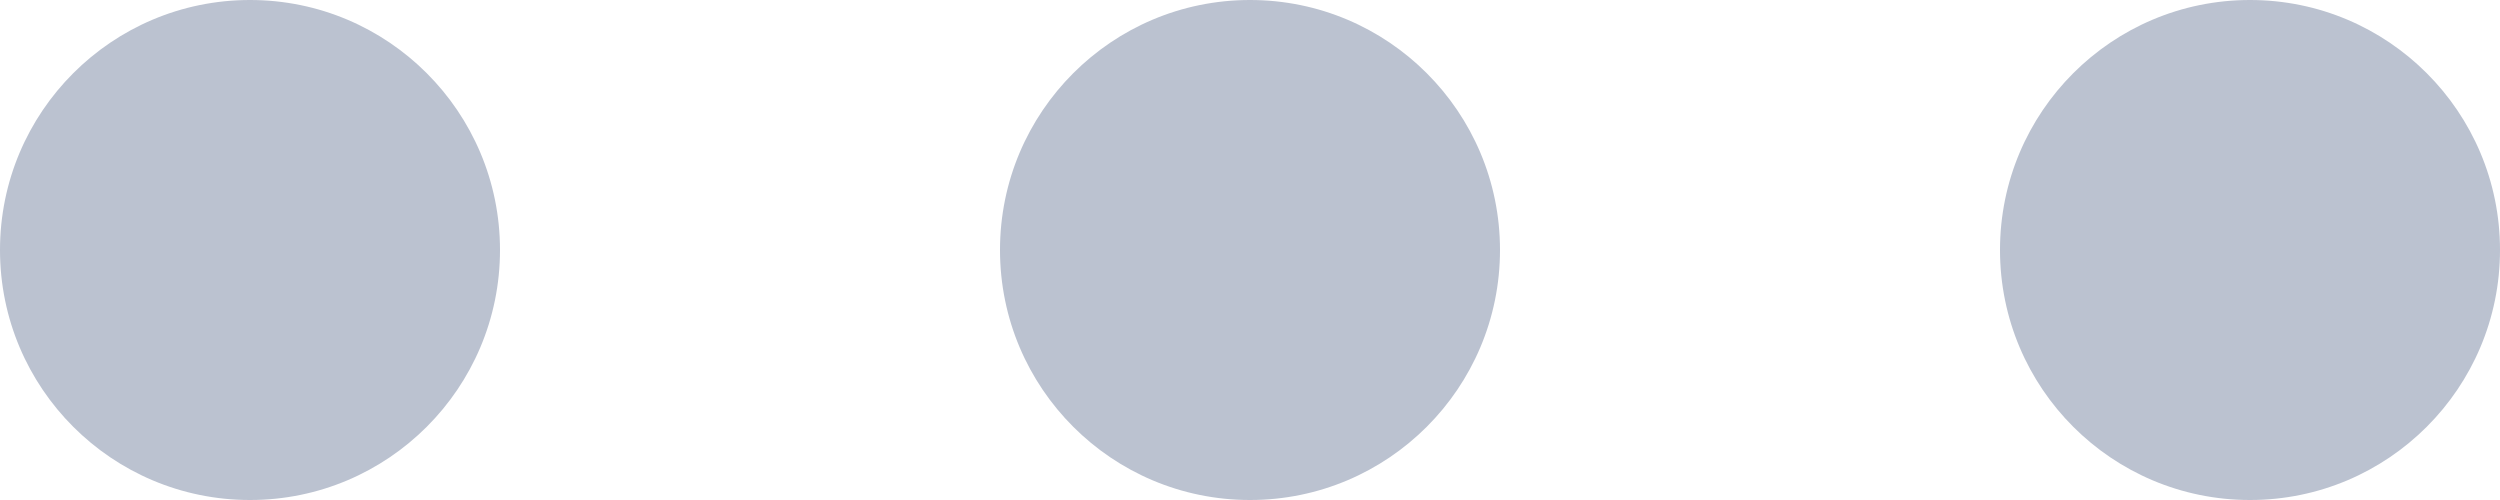
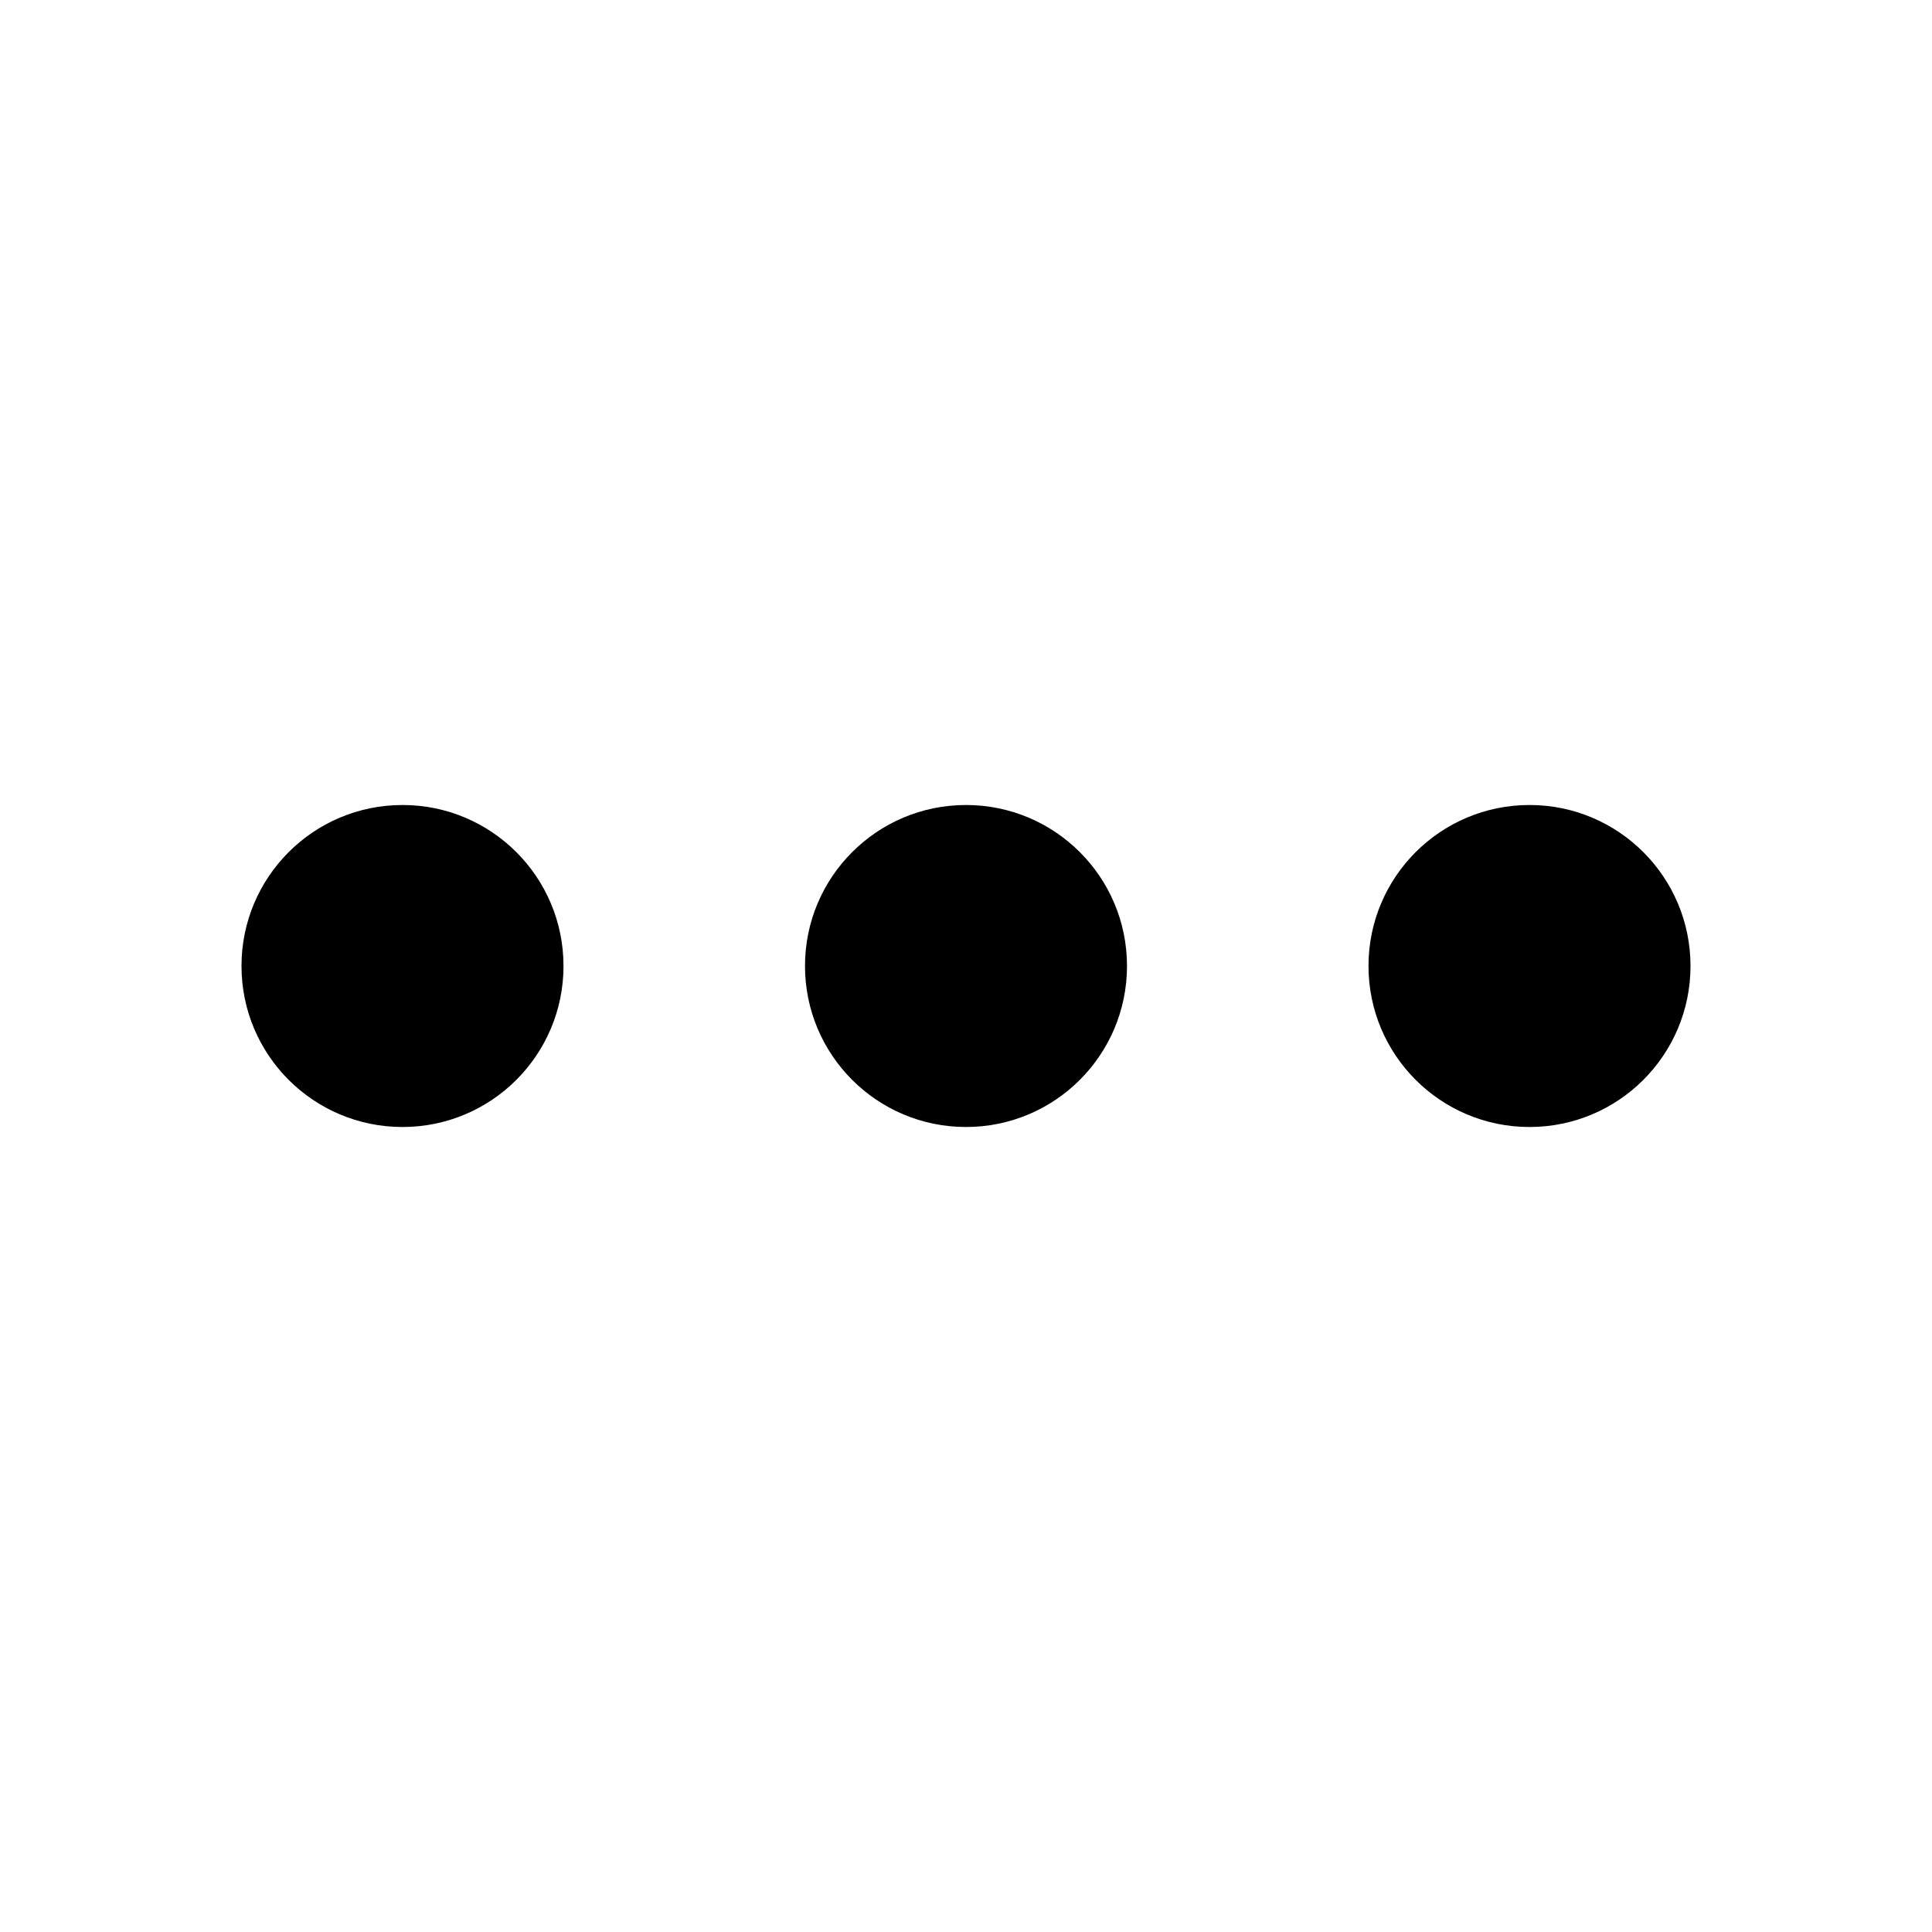
- <svg xmlns="http://www.w3.org/2000/svg" width="40" height="8" viewBox="0 0 40 8">
-   <path fill="#BBC2D0" fill-rule="evenodd" d="M8 4a4 4 0 1 1-8 0 4 4 0 0 1 8 0zm16 0a4 4 0 1 1-8 0 4 4 0 0 1 8 0zm16 0a4 4 0 1 1-8 0 4 4 0 0 1 8 0z" />
+ <svg xmlns="http://www.w3.org/2000/svg" width="24px" height="24px" viewBox="0 0 24 24" version="1.1">
+   <g id="Icon/elipsis" stroke="none" stroke-width="1" fill="none" fill-rule="evenodd">
+     <path d="M7,12 C7,13.105 6.105,14 5,14 C3.895,14 3,13.105 3,12 C3,10.895 3.895,10 5,10 C6.105,10 7,10.895 7,12 Z M14,12 C14,13.105 13.105,14 12,14 C10.895,14 10,13.105 10,12 C10,10.895 10.895,10 12,10 C13.105,10 14,10.895 14,12 Z M21,12 C21,13.105 20.105,14 19,14 C17.895,14 17,13.105 17,12 C17,10.895 17.895,10 19,10 C20.105,10 21,10.895 21,12 Z" id="Shape" fill="currentColor" />
+   </g>
</svg>
